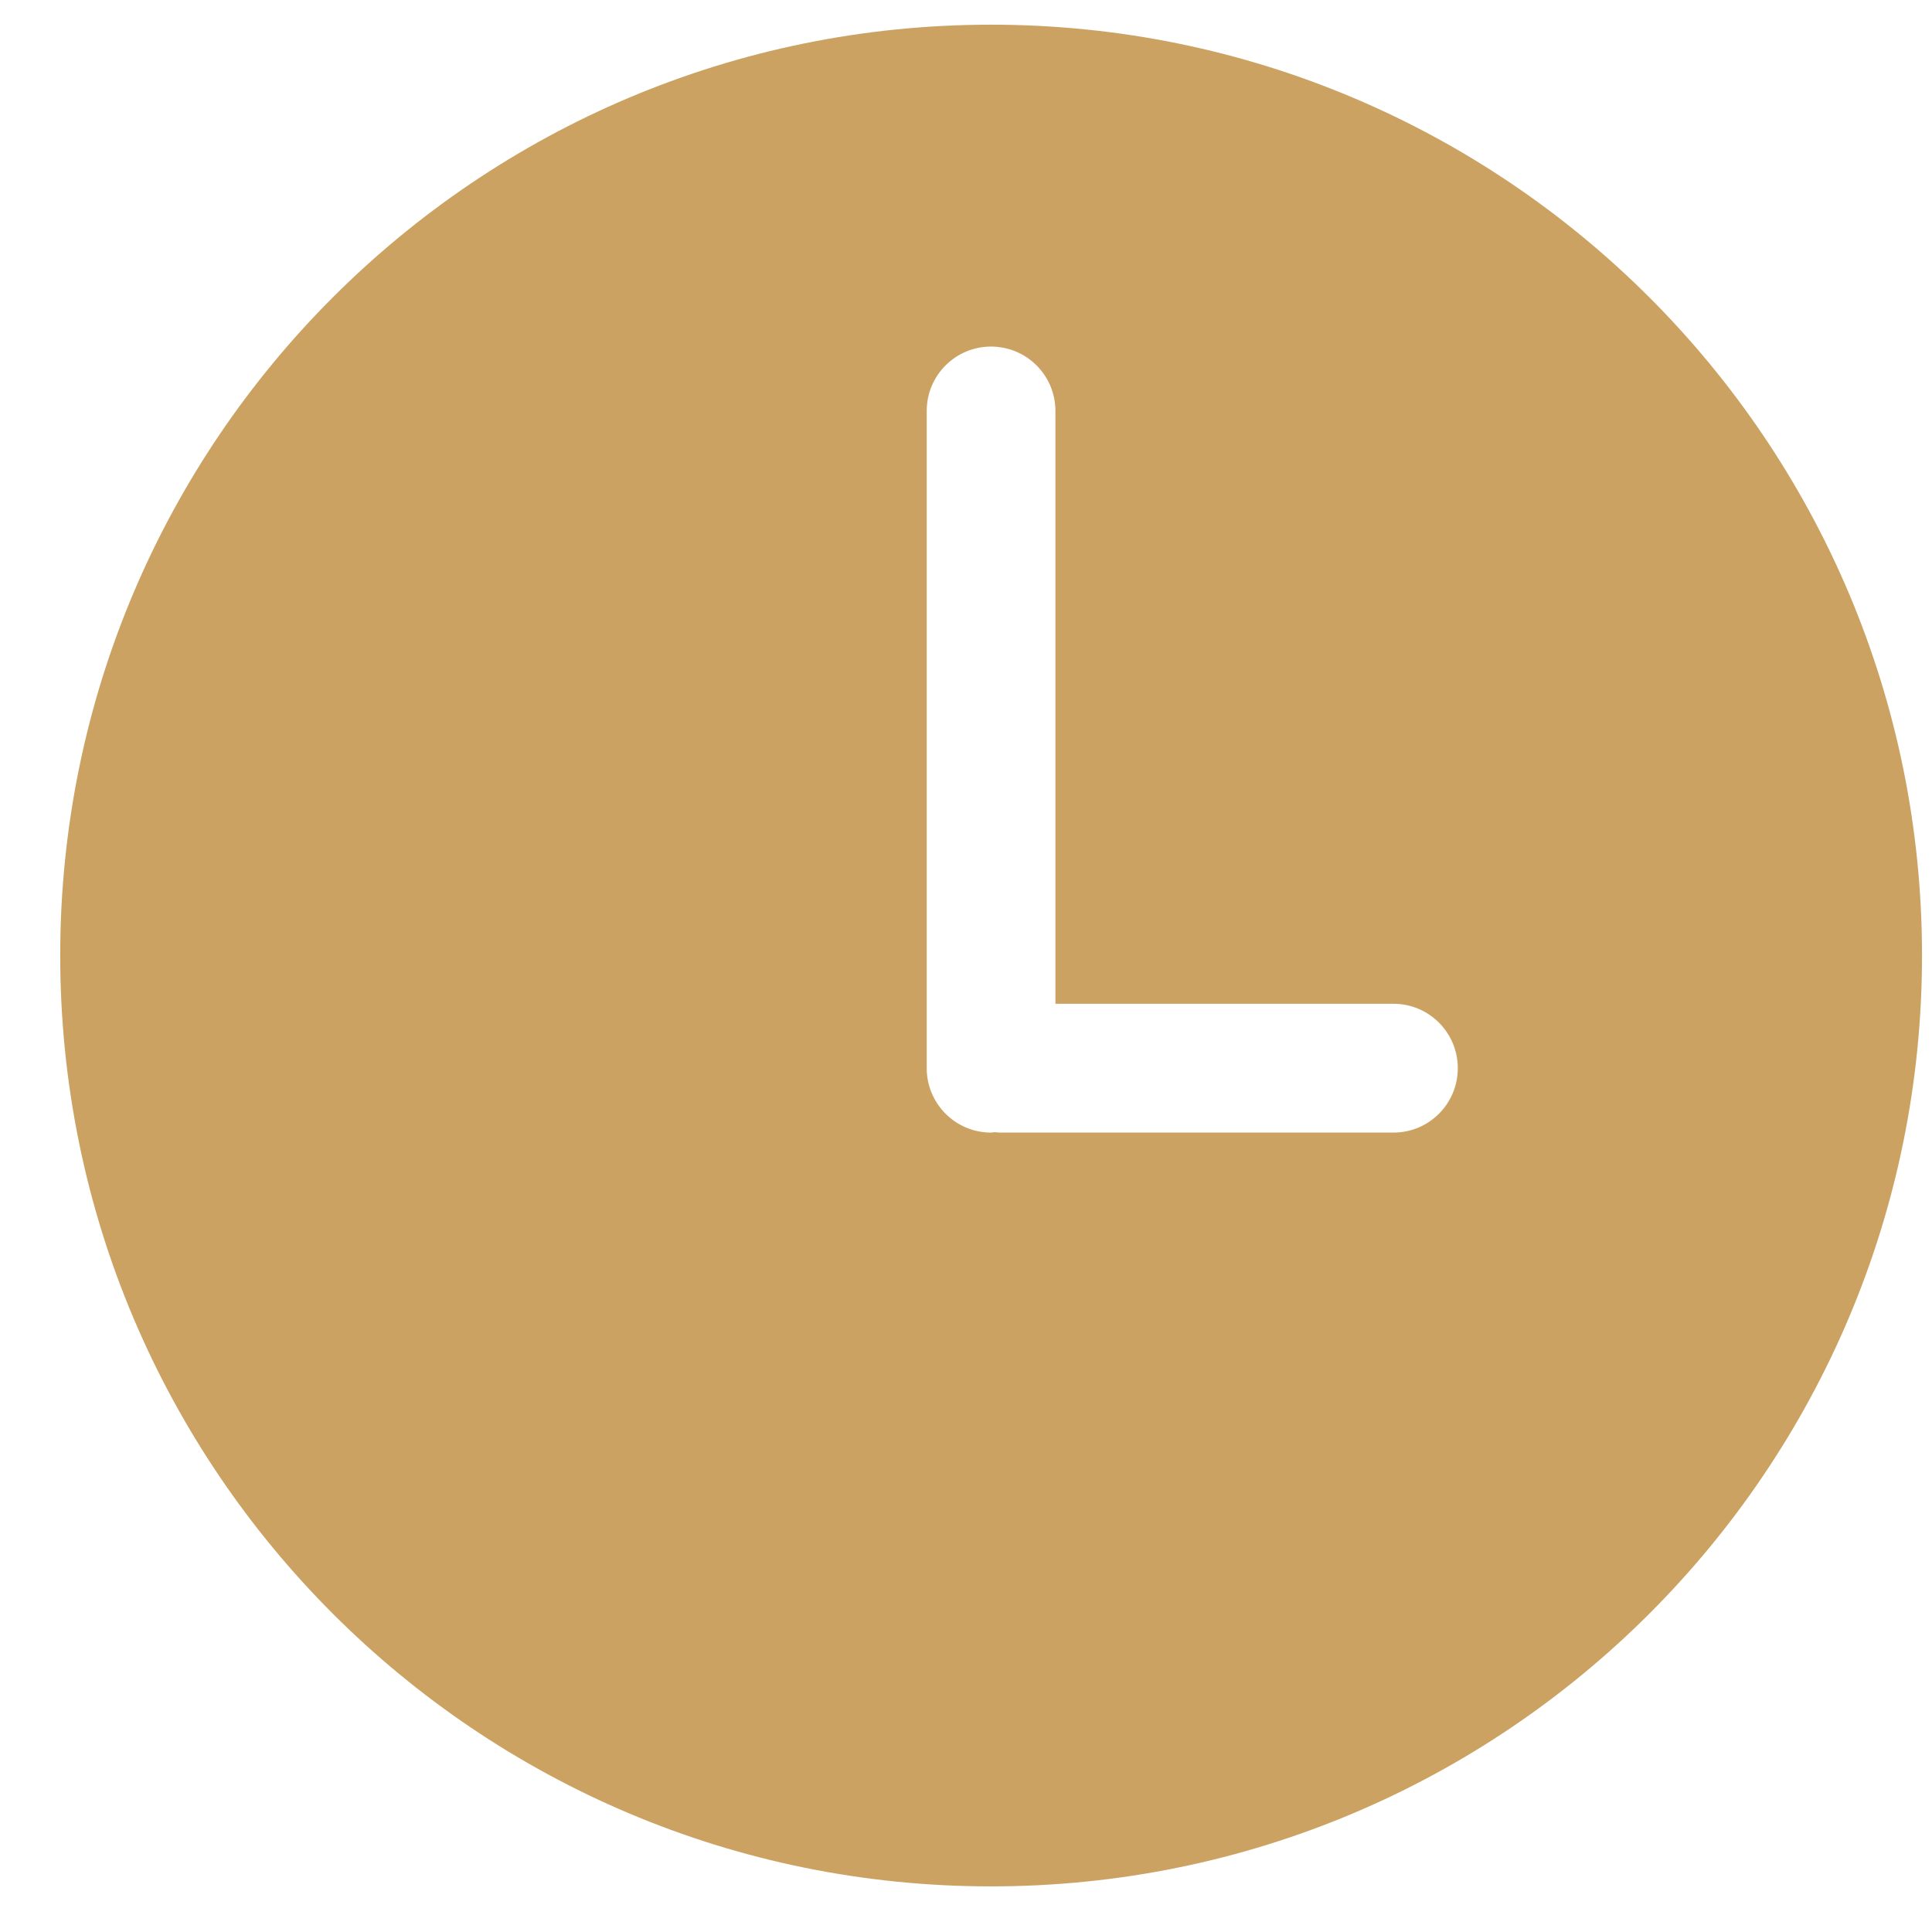
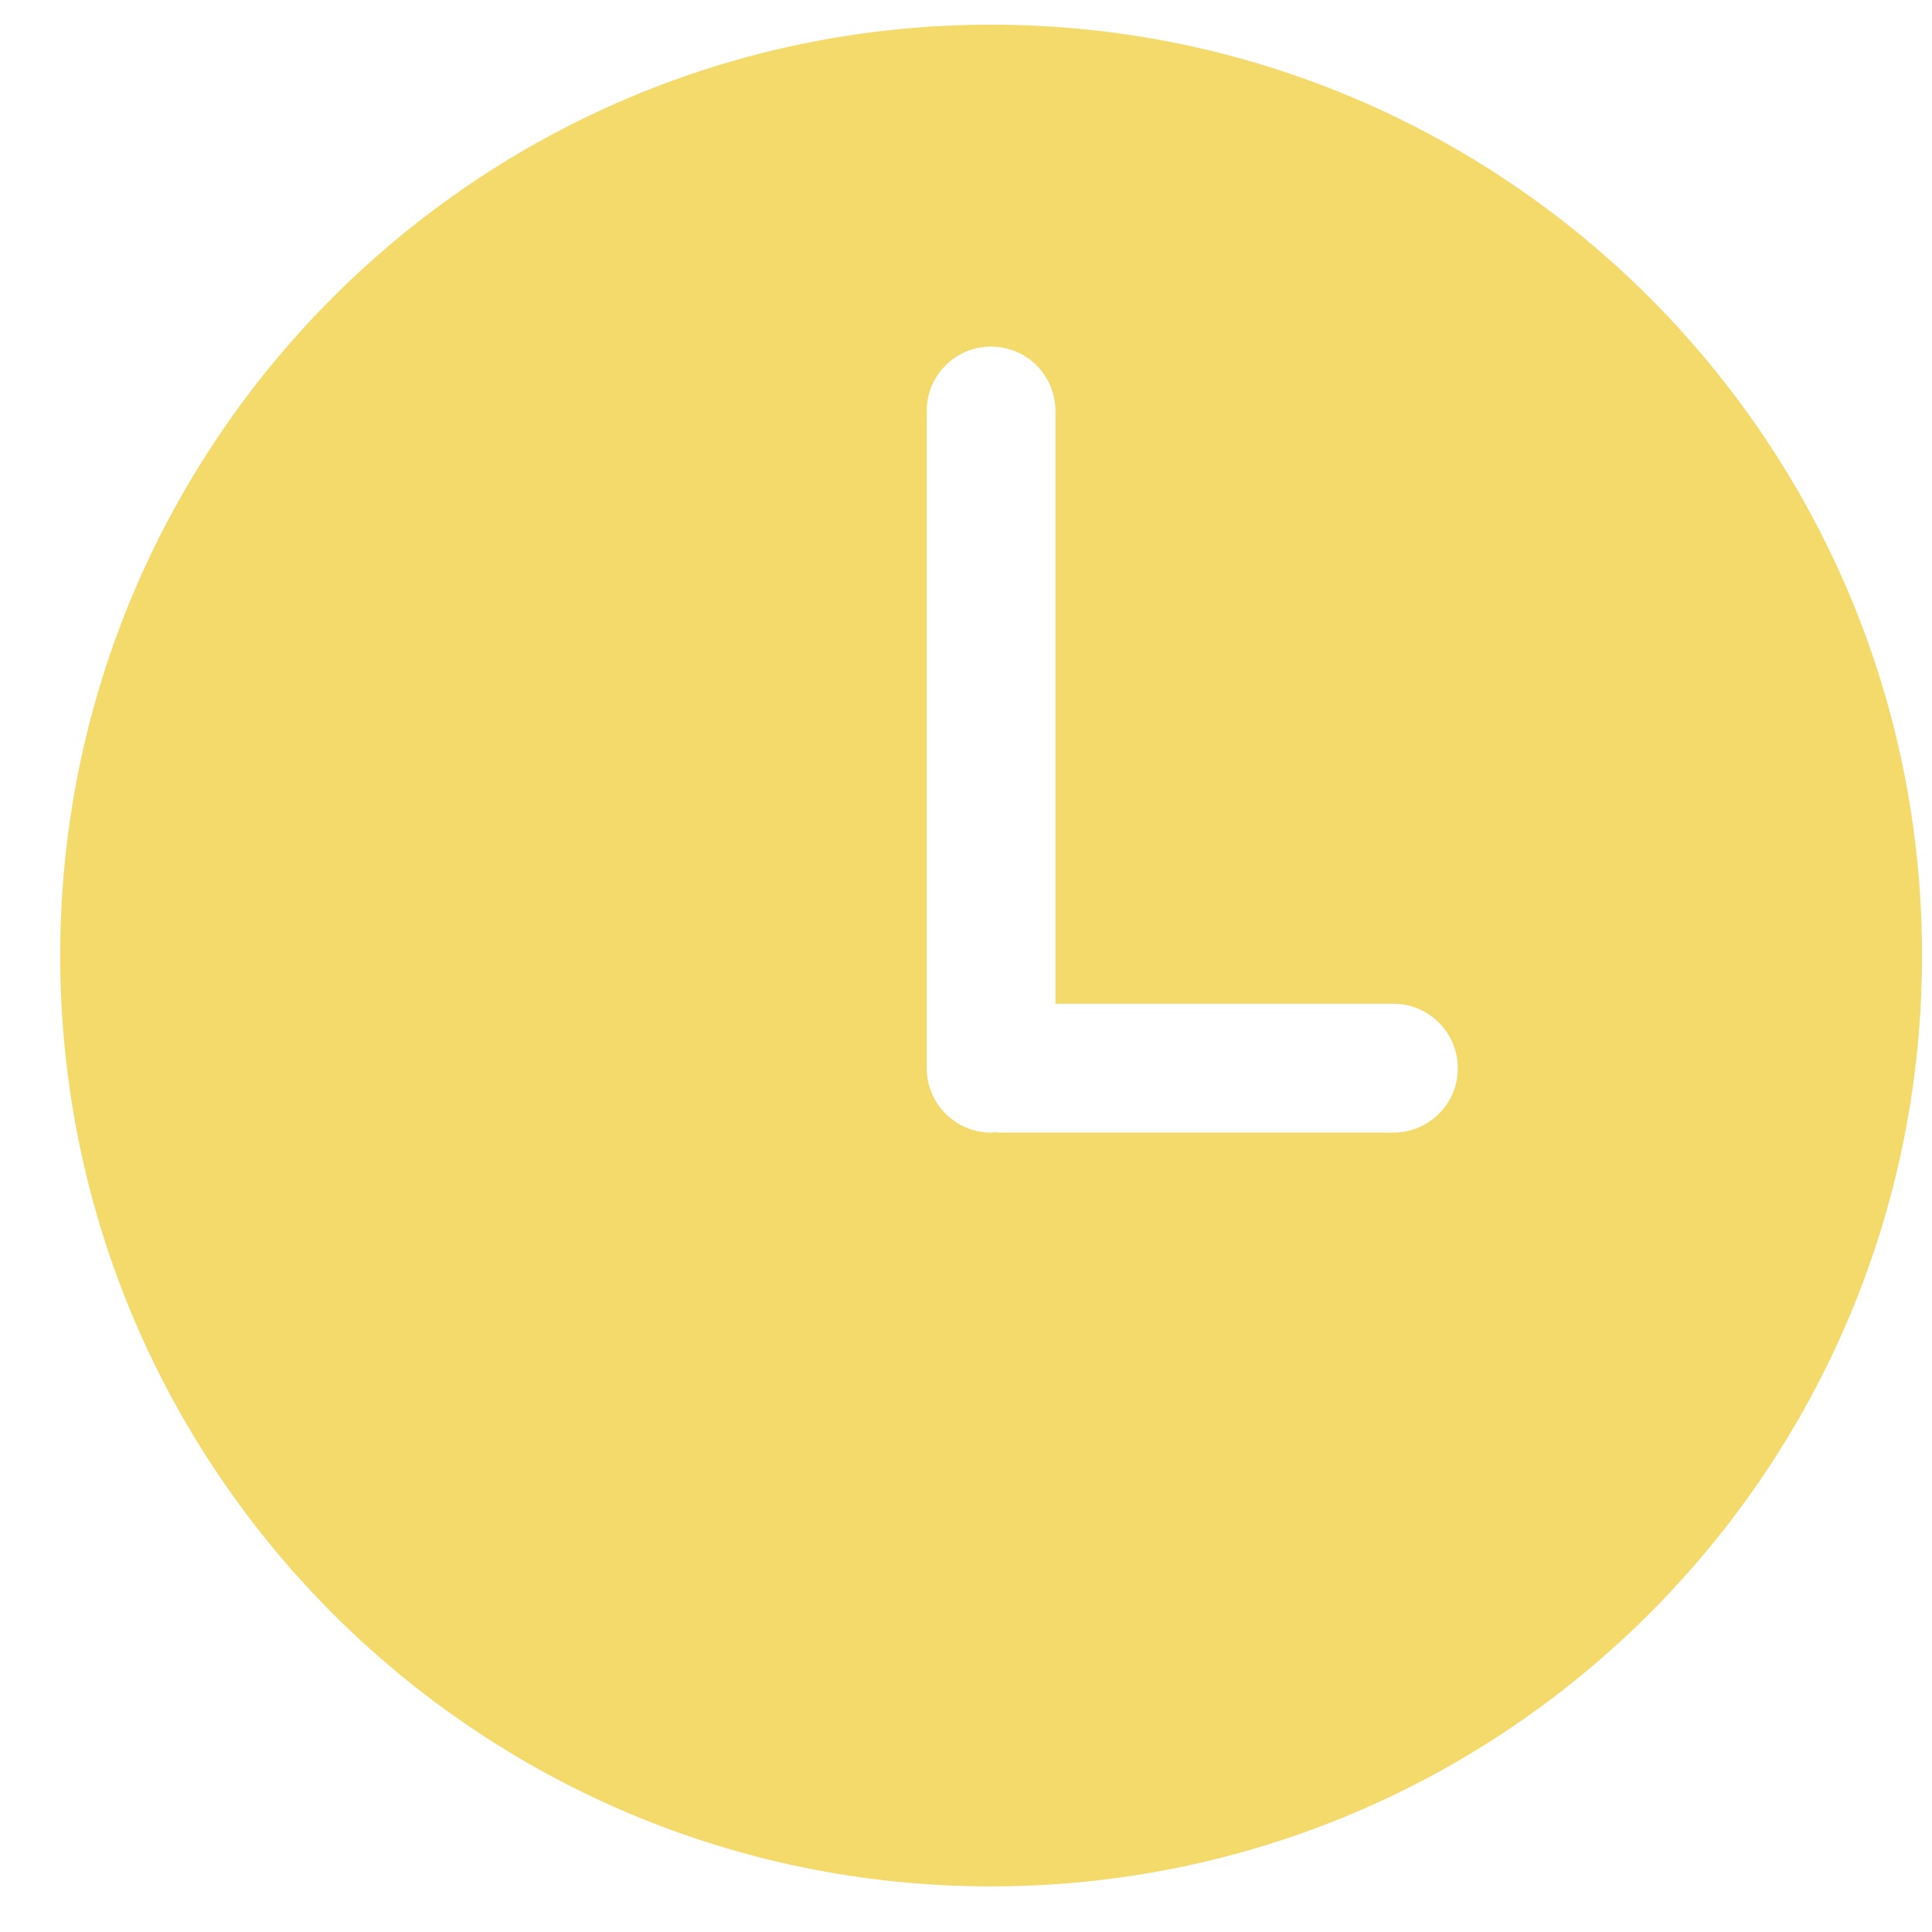
<svg xmlns="http://www.w3.org/2000/svg" width="18" height="18" viewBox="0 0 18 18" fill="none">
-   <path d="M9.233 0.23C4.444 0.23 0.561 4.113 0.561 8.902C0.561 13.692 4.444 17.575 9.233 17.575C14.023 17.575 17.907 13.692 17.907 8.902C17.907 4.113 14.023 0.23 9.233 0.23ZM12.983 10.552H9.306C9.294 10.552 9.282 10.549 9.27 10.548C9.257 10.549 9.246 10.552 9.233 10.552C8.902 10.552 8.634 10.283 8.634 9.952V3.829C8.634 3.497 8.902 3.229 9.233 3.229C9.565 3.229 9.833 3.497 9.833 3.829V9.352H12.983C13.314 9.352 13.582 9.621 13.582 9.952C13.582 10.283 13.314 10.552 12.983 10.552Z" fill="#CBA262" />
+   <path d="M9.233 0.23C4.444 0.23 0.561 4.113 0.561 8.902C0.561 13.692 4.444 17.575 9.233 17.575C14.023 17.575 17.907 13.692 17.907 8.902C17.907 4.113 14.023 0.23 9.233 0.23ZM12.983 10.552H9.306C9.294 10.552 9.282 10.549 9.27 10.548C9.257 10.549 9.246 10.552 9.233 10.552C8.902 10.552 8.634 10.283 8.634 9.952V3.829C8.634 3.497 8.902 3.229 9.233 3.229C9.565 3.229 9.833 3.497 9.833 3.829V9.352H12.983C13.314 9.352 13.582 9.621 13.582 9.952C13.582 10.283 13.314 10.552 12.983 10.552Z" fill="#F4DA6A" />
</svg>
